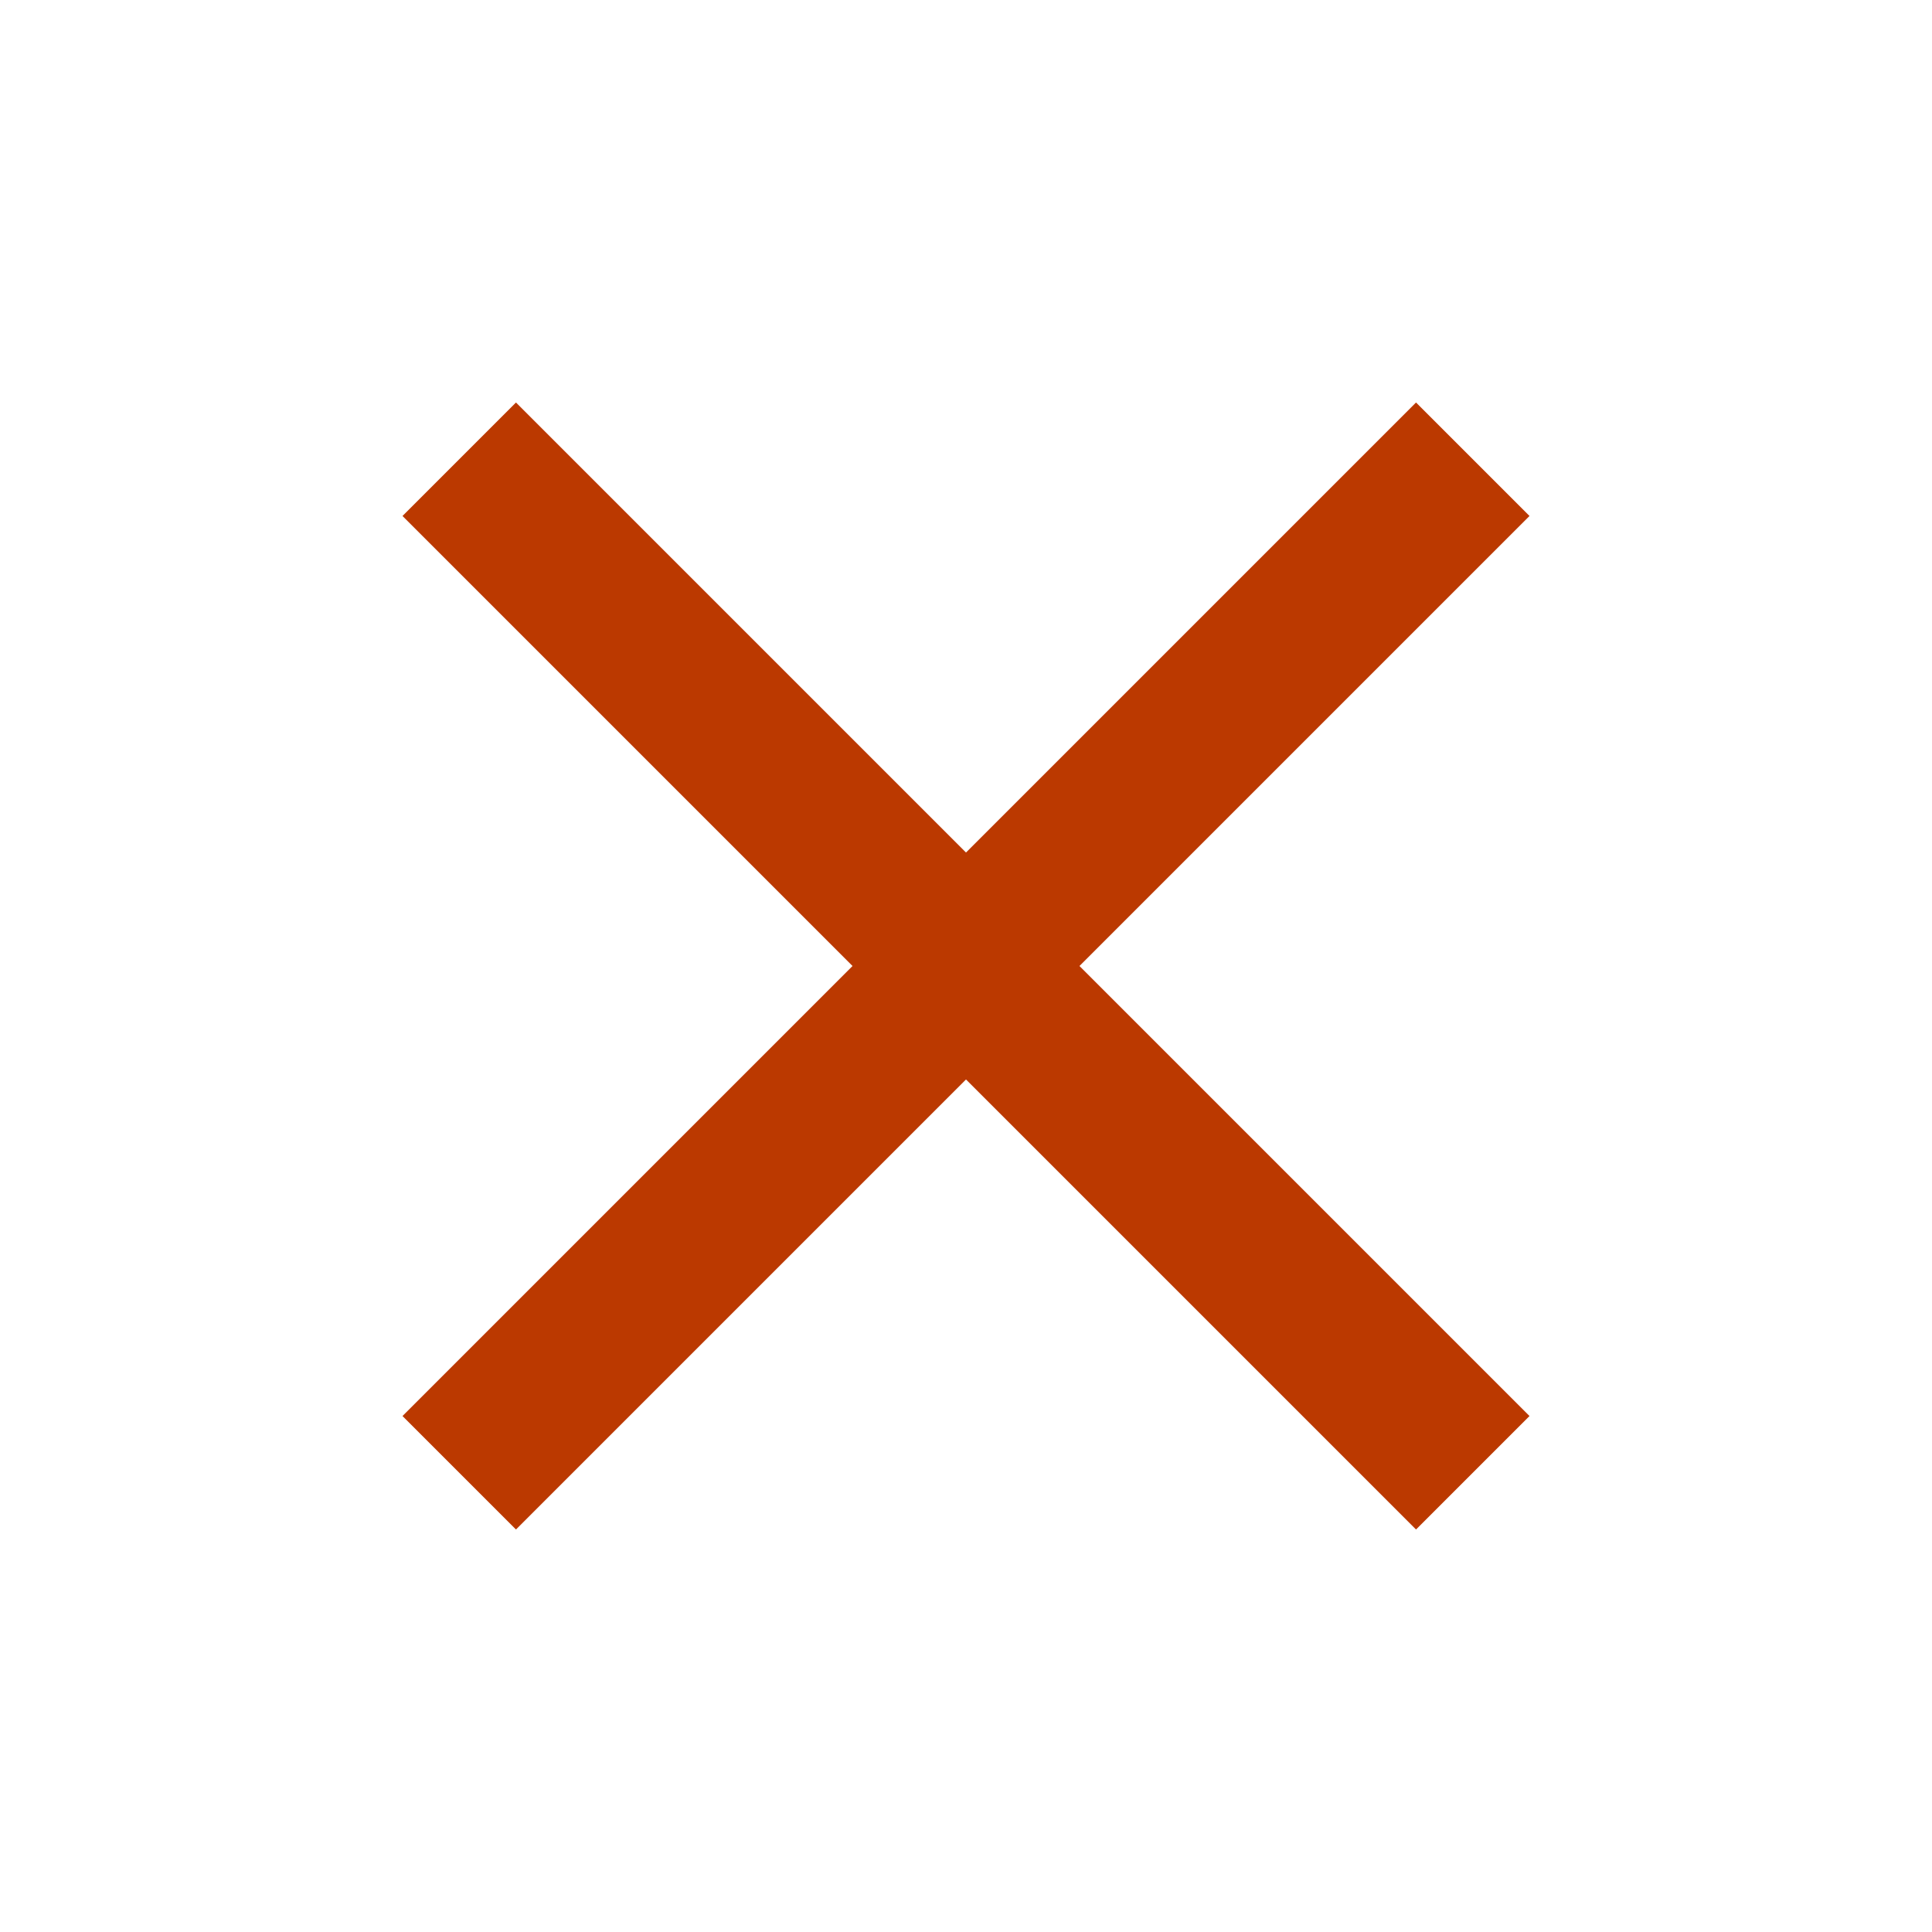
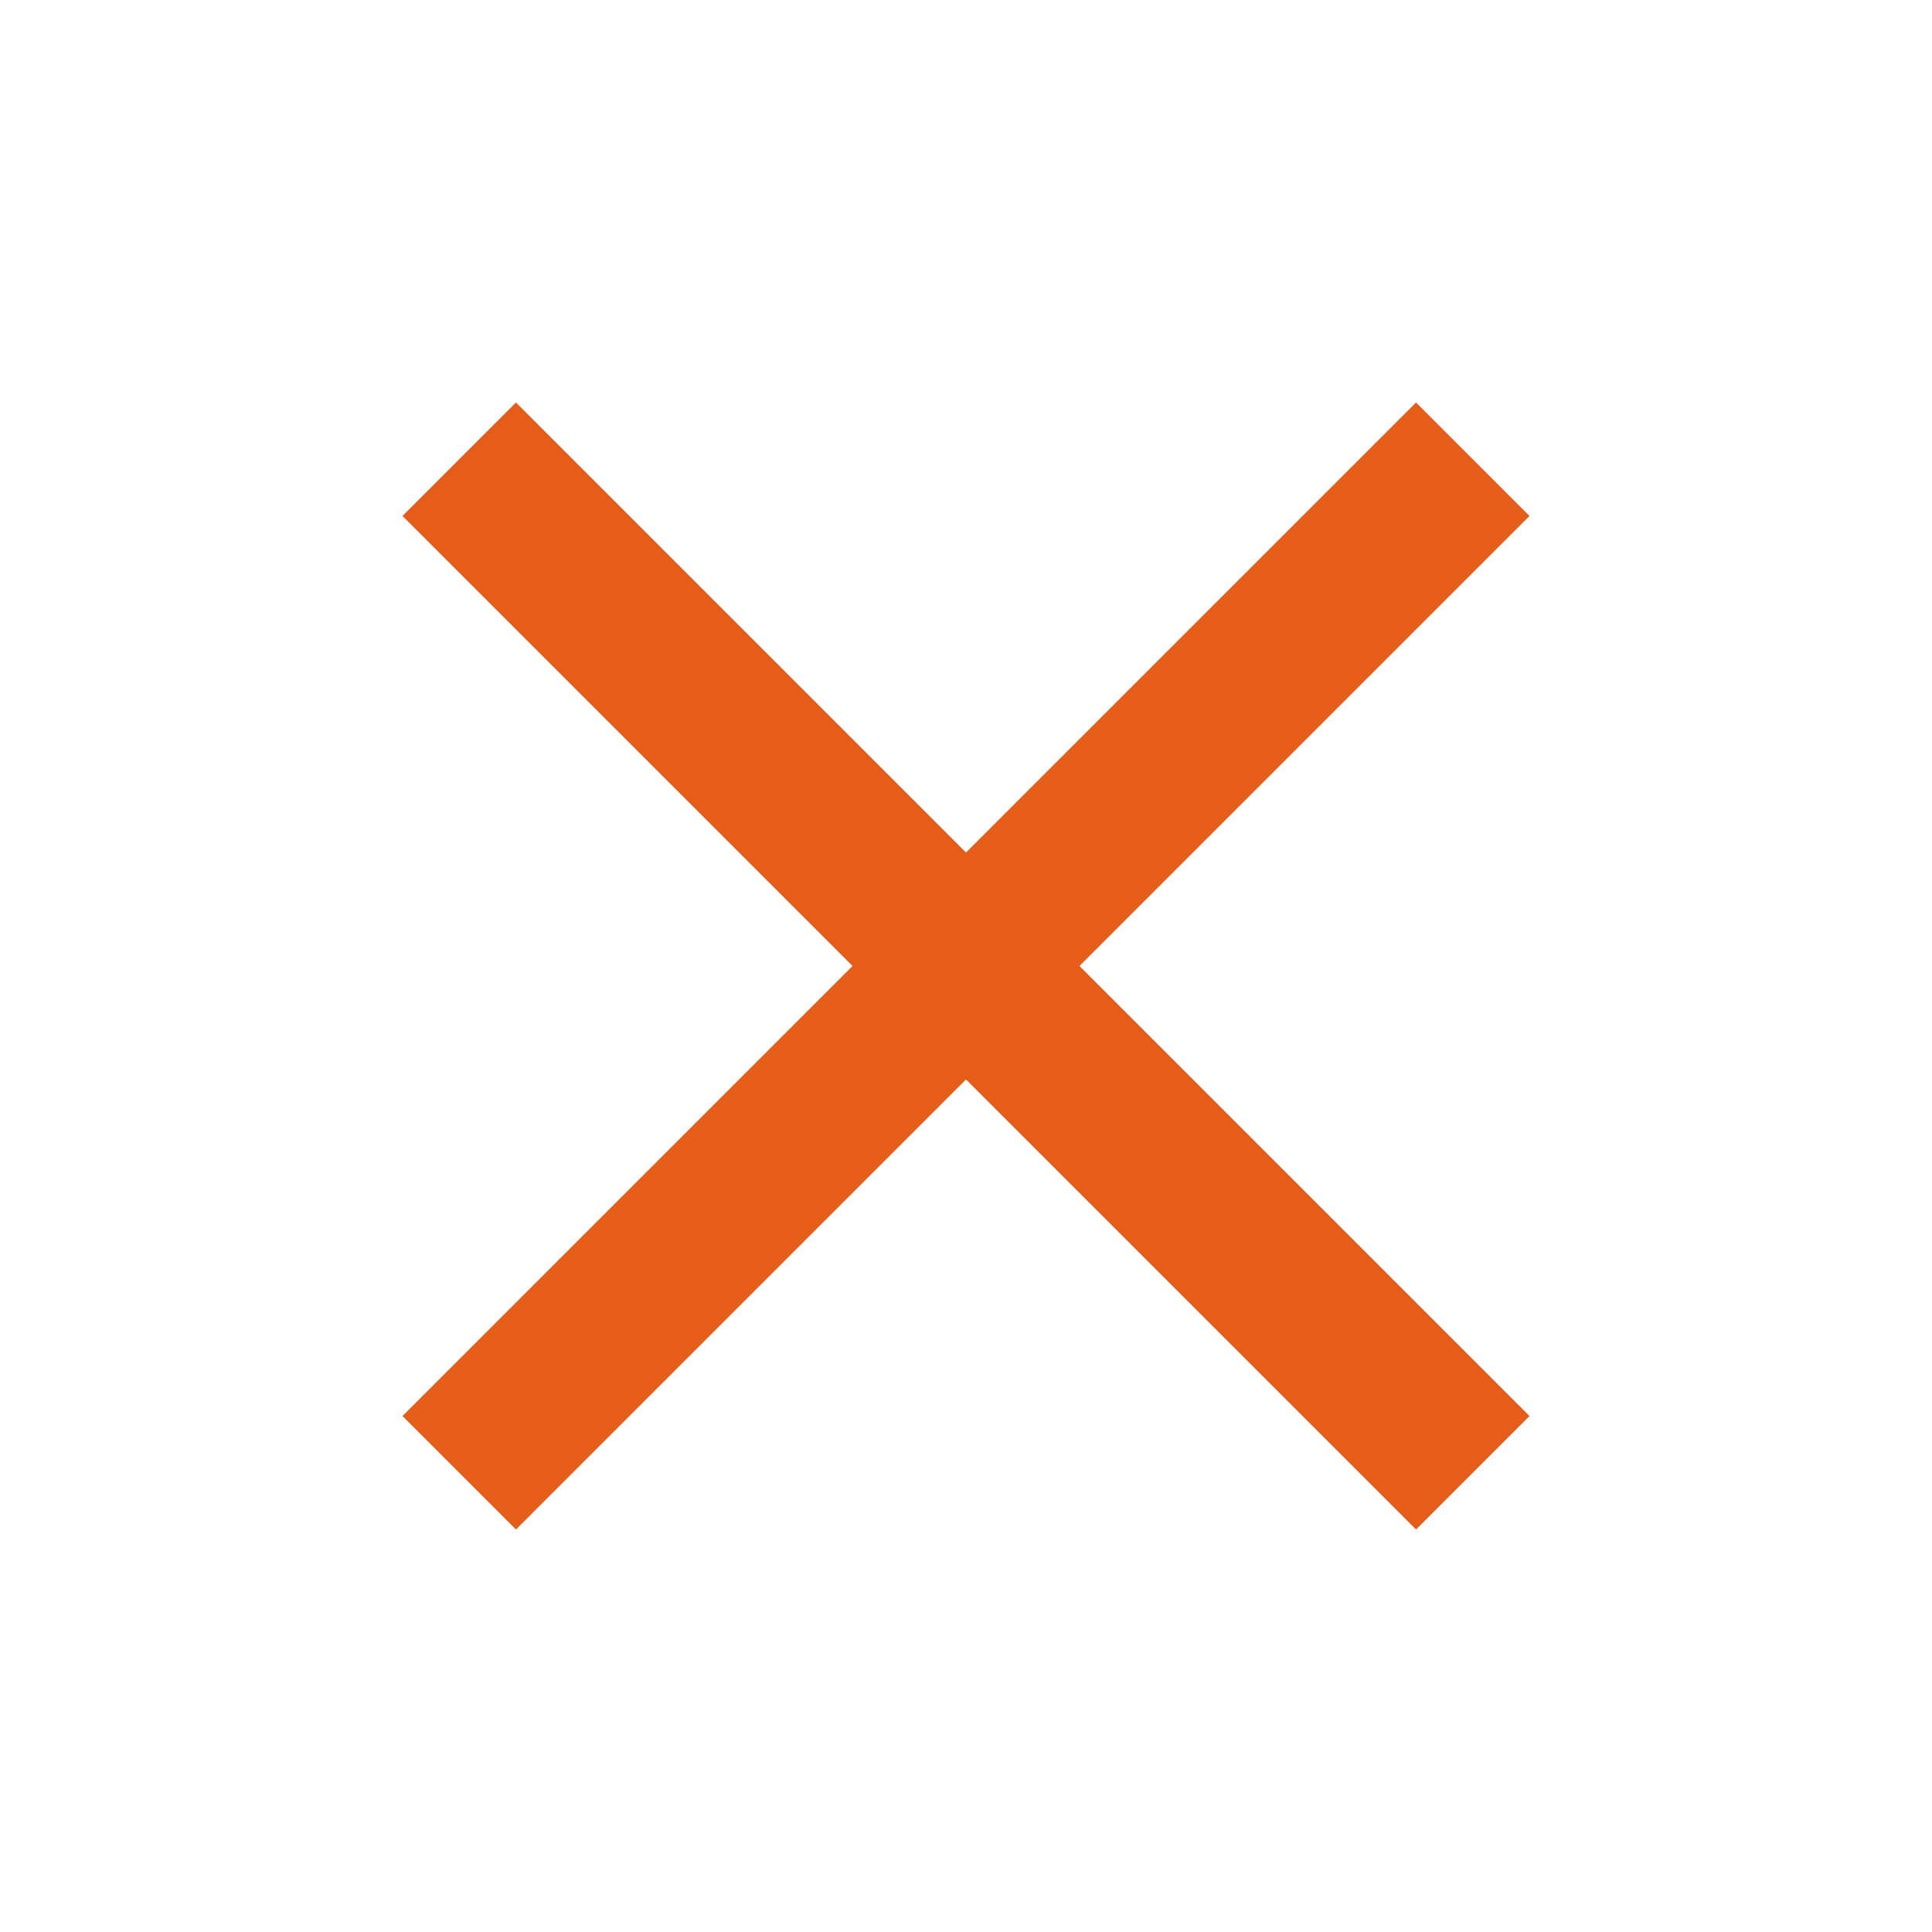
<svg xmlns="http://www.w3.org/2000/svg" width="30" height="30" viewBox="0 0 30 30" fill="none">
  <g id="close">
-     <path id="Vector" d="M23.75 8.012L21.988 6.25L15 13.238L8.012 6.25L6.25 8.012L13.238 15L6.25 21.988L8.012 23.75L15 16.762L21.988 23.75L23.75 21.988L16.762 15L23.75 8.012Z" fill="#BB3900" />
+     <path id="Vector" d="M23.75 8.012L21.988 6.25L15 13.238L8.012 6.25L6.25 8.012L13.238 15L6.25 21.988L8.012 23.75L15 16.762L21.988 23.75L23.75 21.988L16.762 15L23.75 8.012Z" fill="#e55d19" />
  </g>
</svg>
